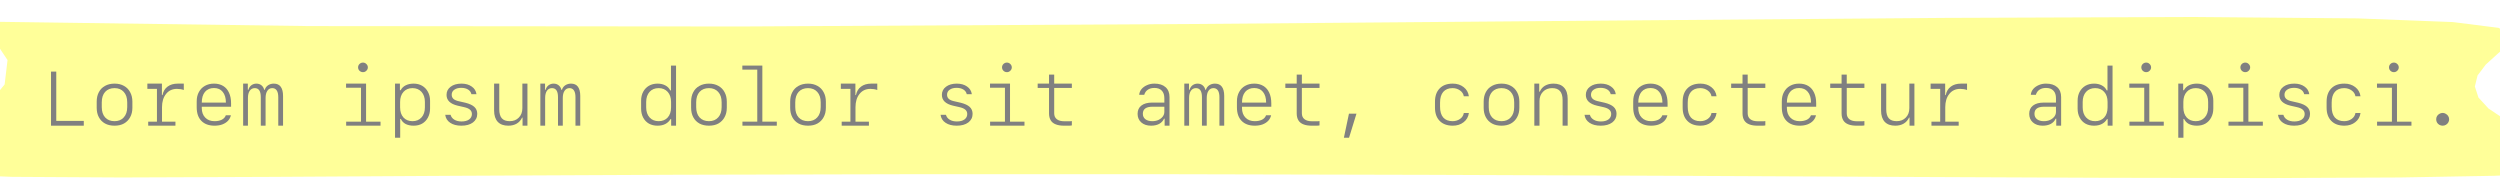
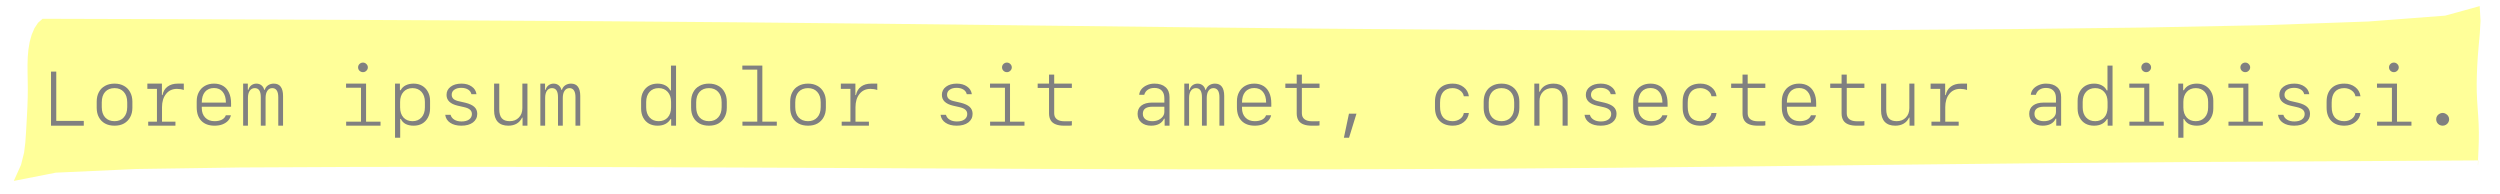
<svg xmlns="http://www.w3.org/2000/svg" xmlns:xlink="http://www.w3.org/1999/xlink" width="415.981pt" height="32.255pt" viewBox="0 0 415.981 32.255" version="1.1">
  <defs>
    <g>
      <symbol overflow="visible" id="glyph0-0">
        <path style="stroke:none;" d="" />
      </symbol>
      <symbol overflow="visible" id="glyph0-1">
        <path style="stroke:none;" d="M 7.25 -0.797 L 2.672 -0.797 L 2.672 -9 L 1.797 -9 L 1.797 0 L 7.25 0 Z M 7.25 -0.797 " />
      </symbol>
      <symbol overflow="visible" id="glyph0-2">
        <path style="stroke:none;" d="M 4.125 0 C 4.727 0 5.25 -0.117 5.688 -0.359 C 6.133 -0.609 6.477 -0.957 6.719 -1.406 C 6.969 -1.852 7.094 -2.379 7.094 -2.984 L 7.094 -4 C 7.094 -4.602 6.969 -5.129 6.719 -5.578 C 6.477 -6.035 6.133 -6.383 5.688 -6.625 C 5.25 -6.875 4.727 -7 4.125 -7 C 3.52 -7 2.992 -6.875 2.547 -6.625 C 2.098 -6.383 1.754 -6.035 1.516 -5.578 C 1.273 -5.129 1.156 -4.602 1.156 -4 L 1.156 -2.984 C 1.156 -2.379 1.273 -1.852 1.516 -1.406 C 1.754 -0.957 2.098 -0.609 2.547 -0.359 C 2.992 -0.117 3.52 0 4.125 0 Z M 4.125 -6.25 C 4.77 -6.25 5.281 -6.039 5.656 -5.625 C 6.039 -5.207 6.234 -4.629 6.234 -3.891 L 6.234 -3.094 C 6.234 -2.363 6.039 -1.789 5.656 -1.375 C 5.281 -0.957 4.77 -0.75 4.125 -0.75 C 3.469 -0.75 2.945 -0.957 2.562 -1.375 C 2.188 -1.789 2 -2.363 2 -3.094 L 2 -3.891 C 2 -4.629 2.188 -5.207 2.562 -5.625 C 2.945 -6.039 3.469 -6.25 4.125 -6.25 Z M 4.125 -6.25 " />
      </symbol>
      <symbol overflow="visible" id="glyph0-3">
        <path style="stroke:none;" d="M 3.781 -3.062 C 3.781 -3.988 4.004 -4.727 4.453 -5.281 C 4.898 -5.844 5.504 -6.125 6.266 -6.125 C 6.453 -6.125 6.648 -6.109 6.859 -6.078 C 7.066 -6.047 7.25 -6 7.406 -5.938 L 7.406 -7 C 7.301 -7 7.156 -7 6.969 -7 C 6.789 -7 6.598 -7 6.391 -7 C 5.711 -7 5.148 -6.832 4.703 -6.5 C 4.266 -6.176 3.984 -5.707 3.859 -5.094 L 3.766 -5.094 L 3.766 -7 L 1.344 -7 L 1.344 -6.125 L 2.938 -6.125 L 2.938 0 L 3.781 0 Z M 6.016 0 L 6.016 -0.672 L 1.484 -0.672 L 1.484 0 Z M 6.016 0 " />
      </symbol>
      <symbol overflow="visible" id="glyph0-4">
        <path style="stroke:none;" d="M 4.188 -6.266 C 4.812 -6.266 5.297 -6.051 5.641 -5.625 C 5.992 -5.195 6.172 -4.602 6.172 -3.844 L 2.156 -3.844 C 2.156 -4.602 2.332 -5.195 2.688 -5.625 C 3.051 -6.051 3.551 -6.266 4.188 -6.266 Z M 6.156 -1.734 C 6.051 -1.422 5.832 -1.176 5.5 -1 C 5.164 -0.832 4.758 -0.75 4.281 -0.75 C 3.633 -0.75 3.117 -0.945 2.734 -1.344 C 2.348 -1.738 2.156 -2.27 2.156 -2.938 L 2.156 -3.156 L 7.031 -3.156 L 7.031 -3.719 C 7.031 -4.414 6.914 -5.004 6.688 -5.484 C 6.469 -5.973 6.145 -6.348 5.719 -6.609 C 5.301 -6.867 4.789 -7 4.188 -7 C 3.613 -7 3.109 -6.875 2.672 -6.625 C 2.242 -6.383 1.91 -6.039 1.672 -5.594 C 1.43 -5.156 1.312 -4.641 1.312 -4.047 L 1.312 -3.062 C 1.312 -2.082 1.57 -1.328 2.094 -0.797 C 2.613 -0.266 3.344 0 4.281 0 C 4.758 0 5.188 -0.066 5.562 -0.203 C 5.945 -0.348 6.266 -0.551 6.516 -0.812 C 6.766 -1.082 6.926 -1.391 7 -1.734 Z M 6.156 -1.734 " />
      </symbol>
      <symbol overflow="visible" id="glyph0-5">
        <path style="stroke:none;" d="M 7.438 -4.938 C 7.438 -5.625 7.305 -6.141 7.047 -6.484 C 6.797 -6.828 6.41 -7 5.891 -7 C 5.535 -7 5.219 -6.906 4.938 -6.719 C 4.664 -6.531 4.484 -6.281 4.391 -5.969 L 4.297 -5.969 C 4.223 -6.289 4.07 -6.539 3.844 -6.719 C 3.613 -6.906 3.332 -7 3 -7 C 2.688 -7 2.406 -6.906 2.156 -6.719 C 1.914 -6.531 1.754 -6.281 1.672 -5.969 L 1.578 -5.969 L 1.578 -7 L 0.797 -7 L 0.797 0 L 1.594 0 L 1.594 -4.609 C 1.594 -5.117 1.691 -5.52 1.891 -5.812 C 2.098 -6.102 2.379 -6.25 2.734 -6.25 C 3.066 -6.25 3.316 -6.125 3.484 -5.875 C 3.648 -5.625 3.734 -5.25 3.734 -4.75 L 3.734 0 L 4.531 0 L 4.531 -4.609 C 4.531 -5.117 4.629 -5.52 4.828 -5.812 C 5.023 -6.102 5.297 -6.25 5.641 -6.25 C 5.973 -6.25 6.223 -6.117 6.391 -5.859 C 6.555 -5.609 6.641 -5.238 6.641 -4.75 L 6.641 0 L 7.438 0 Z M 7.438 -4.938 " />
      </symbol>
      <symbol overflow="visible" id="glyph0-6">
        <path style="stroke:none;" d="" />
      </symbol>
      <symbol overflow="visible" id="glyph0-7">
        <path style="stroke:none;" d="M 4.25 -8.906 C 4.469 -8.906 4.656 -8.984 4.812 -9.141 C 4.977 -9.297 5.062 -9.484 5.062 -9.703 C 5.062 -9.922 4.977 -10.109 4.812 -10.266 C 4.656 -10.422 4.469 -10.5 4.25 -10.5 C 4.031 -10.5 3.836 -10.422 3.672 -10.266 C 3.516 -10.109 3.438 -9.922 3.438 -9.703 C 3.438 -9.484 3.516 -9.297 3.672 -9.141 C 3.836 -8.984 4.031 -8.906 4.25 -8.906 Z M 7.172 0 L 7.172 -0.672 L 4.766 -0.672 L 4.766 -7 L 1.438 -7 L 1.438 -6.312 L 3.922 -6.312 L 3.922 -0.672 L 1.453 -0.672 L 1.453 0 Z M 7.172 0 " />
      </symbol>
      <symbol overflow="visible" id="glyph0-8">
        <path style="stroke:none;" d="M 4.438 -7 C 3.938 -7 3.5 -6.906 3.125 -6.719 C 2.758 -6.539 2.477 -6.27 2.281 -5.906 L 2.156 -5.906 L 2.156 -7 L 1.344 -7 L 1.344 2 L 2.203 2 L 2.203 -1.125 L 2.312 -1.125 C 2.477 -0.758 2.742 -0.477 3.109 -0.281 C 3.484 -0.094 3.926 0 4.438 0 C 4.977 0 5.453 -0.113 5.859 -0.344 C 6.266 -0.582 6.582 -0.914 6.812 -1.344 C 7.051 -1.781 7.172 -2.281 7.172 -2.844 L 7.172 -4.156 C 7.172 -4.719 7.051 -5.211 6.812 -5.641 C 6.582 -6.066 6.266 -6.398 5.859 -6.641 C 5.453 -6.879 4.977 -7 4.438 -7 Z M 4.25 -6.25 C 4.875 -6.25 5.375 -6.039 5.75 -5.625 C 6.125 -5.207 6.312 -4.648 6.312 -3.953 L 6.312 -3.047 C 6.312 -2.348 6.125 -1.789 5.75 -1.375 C 5.375 -0.957 4.875 -0.75 4.25 -0.75 C 3.625 -0.75 3.125 -0.953 2.75 -1.359 C 2.375 -1.773 2.188 -2.336 2.188 -3.047 L 2.188 -3.953 C 2.188 -4.648 2.375 -5.207 2.75 -5.625 C 3.125 -6.039 3.625 -6.25 4.25 -6.25 Z M 4.25 -6.25 " />
      </symbol>
      <symbol overflow="visible" id="glyph0-9">
        <path style="stroke:none;" d="M 1.672 -5.125 C 1.672 -4.219 2.289 -3.617 3.531 -3.328 L 4.562 -3.094 C 5.039 -2.988 5.379 -2.844 5.578 -2.656 C 5.785 -2.477 5.891 -2.238 5.891 -1.938 C 5.891 -1.562 5.734 -1.258 5.422 -1.031 C 5.117 -0.812 4.703 -0.703 4.172 -0.703 C 3.691 -0.703 3.289 -0.801 2.969 -1 C 2.645 -1.195 2.438 -1.469 2.344 -1.812 L 1.453 -1.812 C 1.523 -1.25 1.801 -0.805 2.281 -0.484 C 2.758 -0.16 3.379 0 4.141 0 C 4.941 0 5.582 -0.176 6.062 -0.531 C 6.539 -0.895 6.781 -1.375 6.781 -1.969 C 6.781 -2.445 6.617 -2.832 6.297 -3.125 C 5.984 -3.414 5.492 -3.645 4.828 -3.812 L 3.875 -4.031 C 3.395 -4.125 3.051 -4.258 2.844 -4.438 C 2.633 -4.625 2.531 -4.859 2.531 -5.141 C 2.531 -5.504 2.676 -5.785 2.969 -5.984 C 3.258 -6.191 3.645 -6.297 4.125 -6.297 C 4.57 -6.297 4.945 -6.203 5.25 -6.016 C 5.551 -5.828 5.738 -5.566 5.812 -5.234 L 6.656 -5.234 C 6.582 -5.773 6.316 -6.203 5.859 -6.516 C 5.41 -6.836 4.844 -7 4.156 -7 C 3.414 -7 2.816 -6.828 2.359 -6.484 C 1.898 -6.141 1.672 -5.688 1.672 -5.125 Z M 1.672 -5.125 " />
      </symbol>
      <symbol overflow="visible" id="glyph0-10">
        <path style="stroke:none;" d="M 6.891 -7 L 6.047 -7 L 6.047 -2.906 C 6.047 -2.258 5.848 -1.738 5.453 -1.344 C 5.066 -0.945 4.562 -0.75 3.938 -0.75 C 3.344 -0.75 2.906 -0.91 2.625 -1.234 C 2.344 -1.555 2.203 -2.055 2.203 -2.734 L 2.203 -7 L 1.344 -7 L 1.344 -2.516 C 1.344 -1.703 1.547 -1.078 1.953 -0.641 C 2.359 -0.211 2.941 0 3.703 0 C 4.242 0 4.711 -0.113 5.109 -0.344 C 5.504 -0.582 5.801 -0.914 6 -1.344 L 6.078 -1.344 L 6.078 0 L 6.891 0 Z M 6.891 -7 " />
      </symbol>
      <symbol overflow="visible" id="glyph0-11">
        <path style="stroke:none;" d="M 3.812 0 C 3.27 0 2.789 -0.113 2.375 -0.344 C 1.969 -0.582 1.648 -0.914 1.422 -1.344 C 1.191 -1.781 1.078 -2.281 1.078 -2.844 L 1.078 -4.156 C 1.078 -4.719 1.191 -5.211 1.422 -5.641 C 1.648 -6.066 1.969 -6.398 2.375 -6.641 C 2.789 -6.879 3.27 -7 3.812 -7 C 4.312 -7 4.742 -6.898 5.109 -6.703 C 5.484 -6.504 5.754 -6.227 5.922 -5.875 L 6.047 -5.875 L 6.047 -10 L 6.891 -10 L 6.891 0 L 6.078 0 L 6.078 -1.094 L 5.969 -1.094 C 5.758 -0.738 5.473 -0.469 5.109 -0.281 C 4.742 -0.094 4.312 0 3.812 0 Z M 4 -0.75 C 4.625 -0.75 5.125 -0.953 5.5 -1.359 C 5.875 -1.773 6.062 -2.336 6.062 -3.047 L 6.062 -3.953 C 6.062 -4.648 5.875 -5.207 5.5 -5.625 C 5.125 -6.039 4.625 -6.25 4 -6.25 C 3.363 -6.25 2.859 -6.039 2.484 -5.625 C 2.109 -5.207 1.922 -4.648 1.922 -3.953 L 1.922 -3.047 C 1.922 -2.348 2.109 -1.789 2.484 -1.375 C 2.859 -0.957 3.363 -0.75 4 -0.75 Z M 4 -0.75 " />
      </symbol>
      <symbol overflow="visible" id="glyph0-12">
        <path style="stroke:none;" d="M 7.172 0 L 7.172 -0.672 L 4.766 -0.672 L 4.766 -10 L 1.438 -10 L 1.438 -9.328 L 3.922 -9.328 L 3.922 -0.672 L 1.453 -0.672 L 1.453 0 Z M 7.172 0 " />
      </symbol>
      <symbol overflow="visible" id="glyph0-13">
        <path style="stroke:none;" d="M 3.016 -8.5 L 3.016 -7 L 1.125 -7 L 1.125 -6.281 L 3.016 -6.281 L 3.016 -2.047 C 3.016 -1.586 3.109 -1.203 3.297 -0.891 C 3.484 -0.586 3.766 -0.363 4.141 -0.219 C 4.516 -0.07 4.977 0 5.531 0 C 5.738 0 5.977 0 6.25 0 C 6.52 0 6.707 -0.016 6.812 -0.047 L 6.812 -0.766 C 6.695 -0.742 6.523 -0.734 6.297 -0.734 C 6.066 -0.734 5.828 -0.734 5.578 -0.734 C 5.023 -0.734 4.602 -0.848 4.312 -1.078 C 4.02 -1.305 3.875 -1.633 3.875 -2.062 L 3.875 -6.281 L 6.812 -6.281 L 6.812 -7 L 3.875 -7 L 3.875 -8.5 Z M 3.016 -8.5 " />
      </symbol>
      <symbol overflow="visible" id="glyph0-14">
        <path style="stroke:none;" d="M 3.5 0 C 4.031 0 4.484 -0.098 4.859 -0.297 C 5.234 -0.504 5.504 -0.797 5.672 -1.172 L 5.766 -1.172 L 5.766 0 L 6.578 0 L 6.578 -4.766 C 6.578 -5.473 6.359 -6.02 5.922 -6.406 C 5.484 -6.801 4.863 -7 4.062 -7 C 3.613 -7 3.207 -6.914 2.844 -6.75 C 2.477 -6.594 2.176 -6.379 1.938 -6.109 C 1.707 -5.836 1.57 -5.516 1.531 -5.141 L 2.375 -5.141 C 2.477 -5.504 2.676 -5.785 2.969 -5.984 C 3.258 -6.18 3.625 -6.281 4.062 -6.281 C 4.602 -6.281 5.016 -6.129 5.297 -5.828 C 5.578 -5.535 5.719 -5.117 5.719 -4.578 L 5.719 -3.844 L 3.688 -3.844 C 2.914 -3.844 2.316 -3.676 1.891 -3.344 C 1.473 -3.02 1.266 -2.562 1.266 -1.969 C 1.266 -1.383 1.469 -0.91 1.875 -0.547 C 2.289 -0.18 2.832 0 3.5 0 Z M 3.703 -0.75 C 3.223 -0.75 2.844 -0.859 2.562 -1.078 C 2.281 -1.297 2.141 -1.598 2.141 -1.984 C 2.141 -2.766 2.676 -3.156 3.75 -3.156 L 5.719 -3.156 L 5.719 -2.297 C 5.719 -2.016 5.629 -1.754 5.453 -1.516 C 5.273 -1.285 5.035 -1.098 4.734 -0.953 C 4.43 -0.816 4.086 -0.75 3.703 -0.75 Z M 3.703 -0.75 " />
      </symbol>
      <symbol overflow="visible" id="glyph0-15">
        <path style="stroke:none;" d="M 3.484 2 L 4.719 -2 L 3.469 -2 L 2.625 2 Z M 3.484 2 " />
      </symbol>
      <symbol overflow="visible" id="glyph0-16">
        <path style="stroke:none;" d="M 6.938 -4.891 C 6.852 -5.523 6.562 -6.035 6.062 -6.422 C 5.57 -6.805 4.969 -7 4.25 -7 C 3.32 -7 2.598 -6.734 2.078 -6.203 C 1.555 -5.672 1.297 -4.93 1.297 -3.984 L 1.297 -3.016 C 1.297 -2.066 1.555 -1.328 2.078 -0.797 C 2.598 -0.266 3.32 0 4.25 0 C 4.969 0 5.57 -0.191 6.062 -0.578 C 6.562 -0.961 6.852 -1.473 6.938 -2.109 L 6.094 -2.109 C 6.031 -1.703 5.82 -1.375 5.469 -1.125 C 5.113 -0.875 4.695 -0.75 4.219 -0.75 C 3.551 -0.75 3.035 -0.953 2.672 -1.359 C 2.316 -1.773 2.141 -2.375 2.141 -3.156 L 2.141 -3.844 C 2.141 -4.613 2.316 -5.207 2.672 -5.625 C 3.035 -6.039 3.551 -6.25 4.219 -6.25 C 4.695 -6.25 5.113 -6.117 5.469 -5.859 C 5.82 -5.609 6.031 -5.285 6.094 -4.891 Z M 6.938 -4.891 " />
      </symbol>
      <symbol overflow="visible" id="glyph0-17">
        <path style="stroke:none;" d="M 1.344 0 L 2.203 0 L 2.203 -4.094 C 2.203 -4.727 2.395 -5.242 2.781 -5.641 C 3.164 -6.047 3.676 -6.25 4.312 -6.25 C 4.895 -6.25 5.328 -6.086 5.609 -5.766 C 5.898 -5.441 6.047 -4.941 6.047 -4.266 L 6.047 0 L 6.891 0 L 6.891 -4.469 C 6.891 -5.289 6.688 -5.914 6.281 -6.344 C 5.883 -6.781 5.301 -7 4.531 -7 C 3.988 -7 3.52 -6.883 3.125 -6.656 C 2.727 -6.426 2.438 -6.094 2.25 -5.656 L 2.156 -5.656 L 2.156 -7 L 1.344 -7 Z M 1.344 0 " />
      </symbol>
      <symbol overflow="visible" id="glyph0-18">
        <path style="stroke:none;" d="M 4.125 0 C 4.32 0 4.5 -0.047 4.656 -0.141 C 4.82 -0.234 4.953 -0.359 5.047 -0.516 C 5.148 -0.68 5.203 -0.863 5.203 -1.062 C 5.203 -1.258 5.148 -1.438 5.047 -1.594 C 4.953 -1.75 4.82 -1.875 4.656 -1.969 C 4.5 -2.07 4.32 -2.125 4.125 -2.125 C 3.926 -2.125 3.742 -2.07 3.578 -1.969 C 3.41 -1.875 3.281 -1.75 3.188 -1.594 C 3.094 -1.438 3.047 -1.258 3.047 -1.062 C 3.047 -0.863 3.094 -0.68 3.188 -0.516 C 3.281 -0.359 3.41 -0.234 3.578 -0.141 C 3.742 -0.047 3.926 0 4.125 0 Z M 4.125 0 " />
      </symbol>
      <symbol overflow="visible" id="glyph0-19">
        <path style="stroke:none;" d="" />
      </symbol>
    </g>
  </defs>
-   <g id="surface780007">
-     <path style=" stroke:none;fill-rule:evenodd;fill:rgb(100%,100%,0%);fill-opacity:0.4;" d="M -7.035 3.535 L -1.23 6.258 L 1.254 9.996 L 0.77 14.051 L -2.426 17.965 L -7.301 21.445 L -12.227 24.32 L -15.363 26.516 L -14.945 28.047 L -9.508 28.977 L 2.012 29.426 L 20.18 29.531 L 45.043 29.434 L 76.121 29.25 L 112.438 29.078 L 152.613 28.984 L 194.953 28.988 L 237.602 29.09 L 278.715 29.254 L 316.605 29.438 L 349.895 29.582 L 377.637 29.629 L 399.359 29.531 L 415.066 29.25 L 425.199 28.758 L 430.527 28.043 L 432.043 27.105 L 430.805 25.965 L 427.844 24.641 L 424.059 23.156 L 420.18 21.547 L 416.734 19.84 L 414.074 18.062 L 412.398 16.238 L 411.797 14.391 L 412.25 12.547 L 413.617 10.738 L 415.547 8.992 L 417.395 7.359 L 418.031 5.887 L 415.738 4.633 L 408.133 3.672 L 392.262 3.059 L 365.004 2.828 L 323.773 2.977 L 267.676 3.422 L 198.832 3.988 L 123.422 4.406 L 51.402 4.34 L -7.035 3.535 " />
+   <g id="surface86902">
+     <path style=" stroke:none;fill-rule:evenodd;fill:rgb(100%,100%,0%);fill-opacity:0.4;" d="M 7.082 3.125 L 6.332 3.789 L 5.73 4.699 L 5.27 5.781 L 4.941 6.969 L 4.73 8.219 L 4.617 9.504 L 4.578 10.809 L 4.586 12.137 L 4.609 13.48 L 4.625 14.855 L 4.609 16.254 L 4.562 17.684 L 4.492 19.141 L 4.41 20.621 L 4.324 22.129 L 4.215 23.691 L 4.008 25.398 L 3.5 27.426 L 2.297 30.102 L 9.281 28.73 L 22.676 28.121 L 40.102 27.867 L 60.07 27.773 L 81.633 27.762 L 104.176 27.809 L 127.301 27.895 L 150.742 28.004 L 174.348 28.109 L 198.016 28.176 L 221.703 28.176 L 245.387 28.09 L 269.051 27.914 L 292.688 27.672 L 316.305 27.402 L 339.941 27.152 L 363.695 26.961 L 387.75 26.836 L 412.363 26.691 L 412.324 27.551 L 412.301 27.328 L 412.336 26.379 L 412.398 25.023 L 412.449 23.512 L 412.461 21.996 L 412.422 20.555 L 412.348 19.199 L 412.254 17.91 L 412.172 16.641 L 412.117 15.348 L 412.102 13.984 L 412.129 12.523 L 412.191 10.957 L 412.297 9.277 L 412.445 7.492 L 412.621 5.578 L 412.742 3.469 L 412.602 1.016 L 406.863 2.602 L 394.07 3.578 L 376.797 4.188 L 356.754 4.582 L 335.059 4.84 L 312.41 5.004 L 289.223 5.074 L 265.75 5.051 L 242.129 4.941 L 218.43 4.754 L 194.703 4.504 L 170.988 4.23 L 147.316 3.957 L 123.711 3.719 L 100.191 3.531 L 76.766 3.395 L 53.422 3.285 L 30.168 3.191 L 7.082 3.125 " />
    <g style="fill:rgb(50.049%,50.049%,50.049%);fill-opacity:1;">
      <use xlink:href="#glyph0-1" x="6.691" y="20.913" />
      <use xlink:href="#glyph0-2" x="14.934" y="20.913" />
      <use xlink:href="#glyph0-3" x="23.176" y="20.913" />
      <use xlink:href="#glyph0-4" x="31.418" y="20.913" />
      <use xlink:href="#glyph0-5" x="39.66" y="20.913" />
      <use xlink:href="#glyph0-6" x="47.902" y="20.913" />
      <use xlink:href="#glyph0-7" x="56.145" y="20.913" />
      <use xlink:href="#glyph0-8" x="64.387" y="20.913" />
      <use xlink:href="#glyph0-9" x="72.629" y="20.913" />
      <use xlink:href="#glyph0-10" x="80.871" y="20.913" />
      <use xlink:href="#glyph0-5" x="89.113" y="20.913" />
      <use xlink:href="#glyph0-6" x="97.355" y="20.913" />
      <use xlink:href="#glyph0-11" x="105.598" y="20.913" />
      <use xlink:href="#glyph0-2" x="113.84" y="20.913" />
      <use xlink:href="#glyph0-12" x="122.082" y="20.913" />
      <use xlink:href="#glyph0-2" x="130.324" y="20.913" />
      <use xlink:href="#glyph0-3" x="138.566" y="20.913" />
      <use xlink:href="#glyph0-6" x="146.809" y="20.913" />
      <use xlink:href="#glyph0-9" x="155.051" y="20.913" />
      <use xlink:href="#glyph0-7" x="163.293" y="20.913" />
      <use xlink:href="#glyph0-13" x="171.535" y="20.913" />
      <use xlink:href="#glyph0-6" x="179.777" y="20.913" />
      <use xlink:href="#glyph0-14" x="188.02" y="20.913" />
      <use xlink:href="#glyph0-5" x="196.262" y="20.913" />
      <use xlink:href="#glyph0-4" x="204.504" y="20.913" />
      <use xlink:href="#glyph0-13" x="212.746" y="20.913" />
      <use xlink:href="#glyph0-15" x="220.988" y="20.913" />
      <use xlink:href="#glyph0-6" x="229.23" y="20.913" />
      <use xlink:href="#glyph0-16" x="237.473" y="20.913" />
      <use xlink:href="#glyph0-2" x="245.715" y="20.913" />
      <use xlink:href="#glyph0-17" x="253.957" y="20.913" />
      <use xlink:href="#glyph0-9" x="262.199" y="20.913" />
      <use xlink:href="#glyph0-4" x="270.441" y="20.913" />
      <use xlink:href="#glyph0-16" x="278.684" y="20.913" />
      <use xlink:href="#glyph0-13" x="286.926" y="20.913" />
      <use xlink:href="#glyph0-4" x="295.168" y="20.913" />
      <use xlink:href="#glyph0-13" x="303.41" y="20.913" />
      <use xlink:href="#glyph0-10" x="311.652" y="20.913" />
      <use xlink:href="#glyph0-3" x="319.895" y="20.913" />
      <use xlink:href="#glyph0-6" x="328.137" y="20.913" />
      <use xlink:href="#glyph0-14" x="336.379" y="20.913" />
      <use xlink:href="#glyph0-11" x="344.621" y="20.913" />
      <use xlink:href="#glyph0-7" x="352.863" y="20.913" />
      <use xlink:href="#glyph0-8" x="361.105" y="20.913" />
      <use xlink:href="#glyph0-7" x="369.348" y="20.913" />
      <use xlink:href="#glyph0-9" x="377.59" y="20.913" />
      <use xlink:href="#glyph0-16" x="385.832" y="20.913" />
      <use xlink:href="#glyph0-7" x="394.074" y="20.913" />
      <use xlink:href="#glyph0-18" x="402.316" y="20.913" />
      <use xlink:href="#glyph0-19" x="410.559" y="20.913" />
    </g>
  </g>
</svg>
